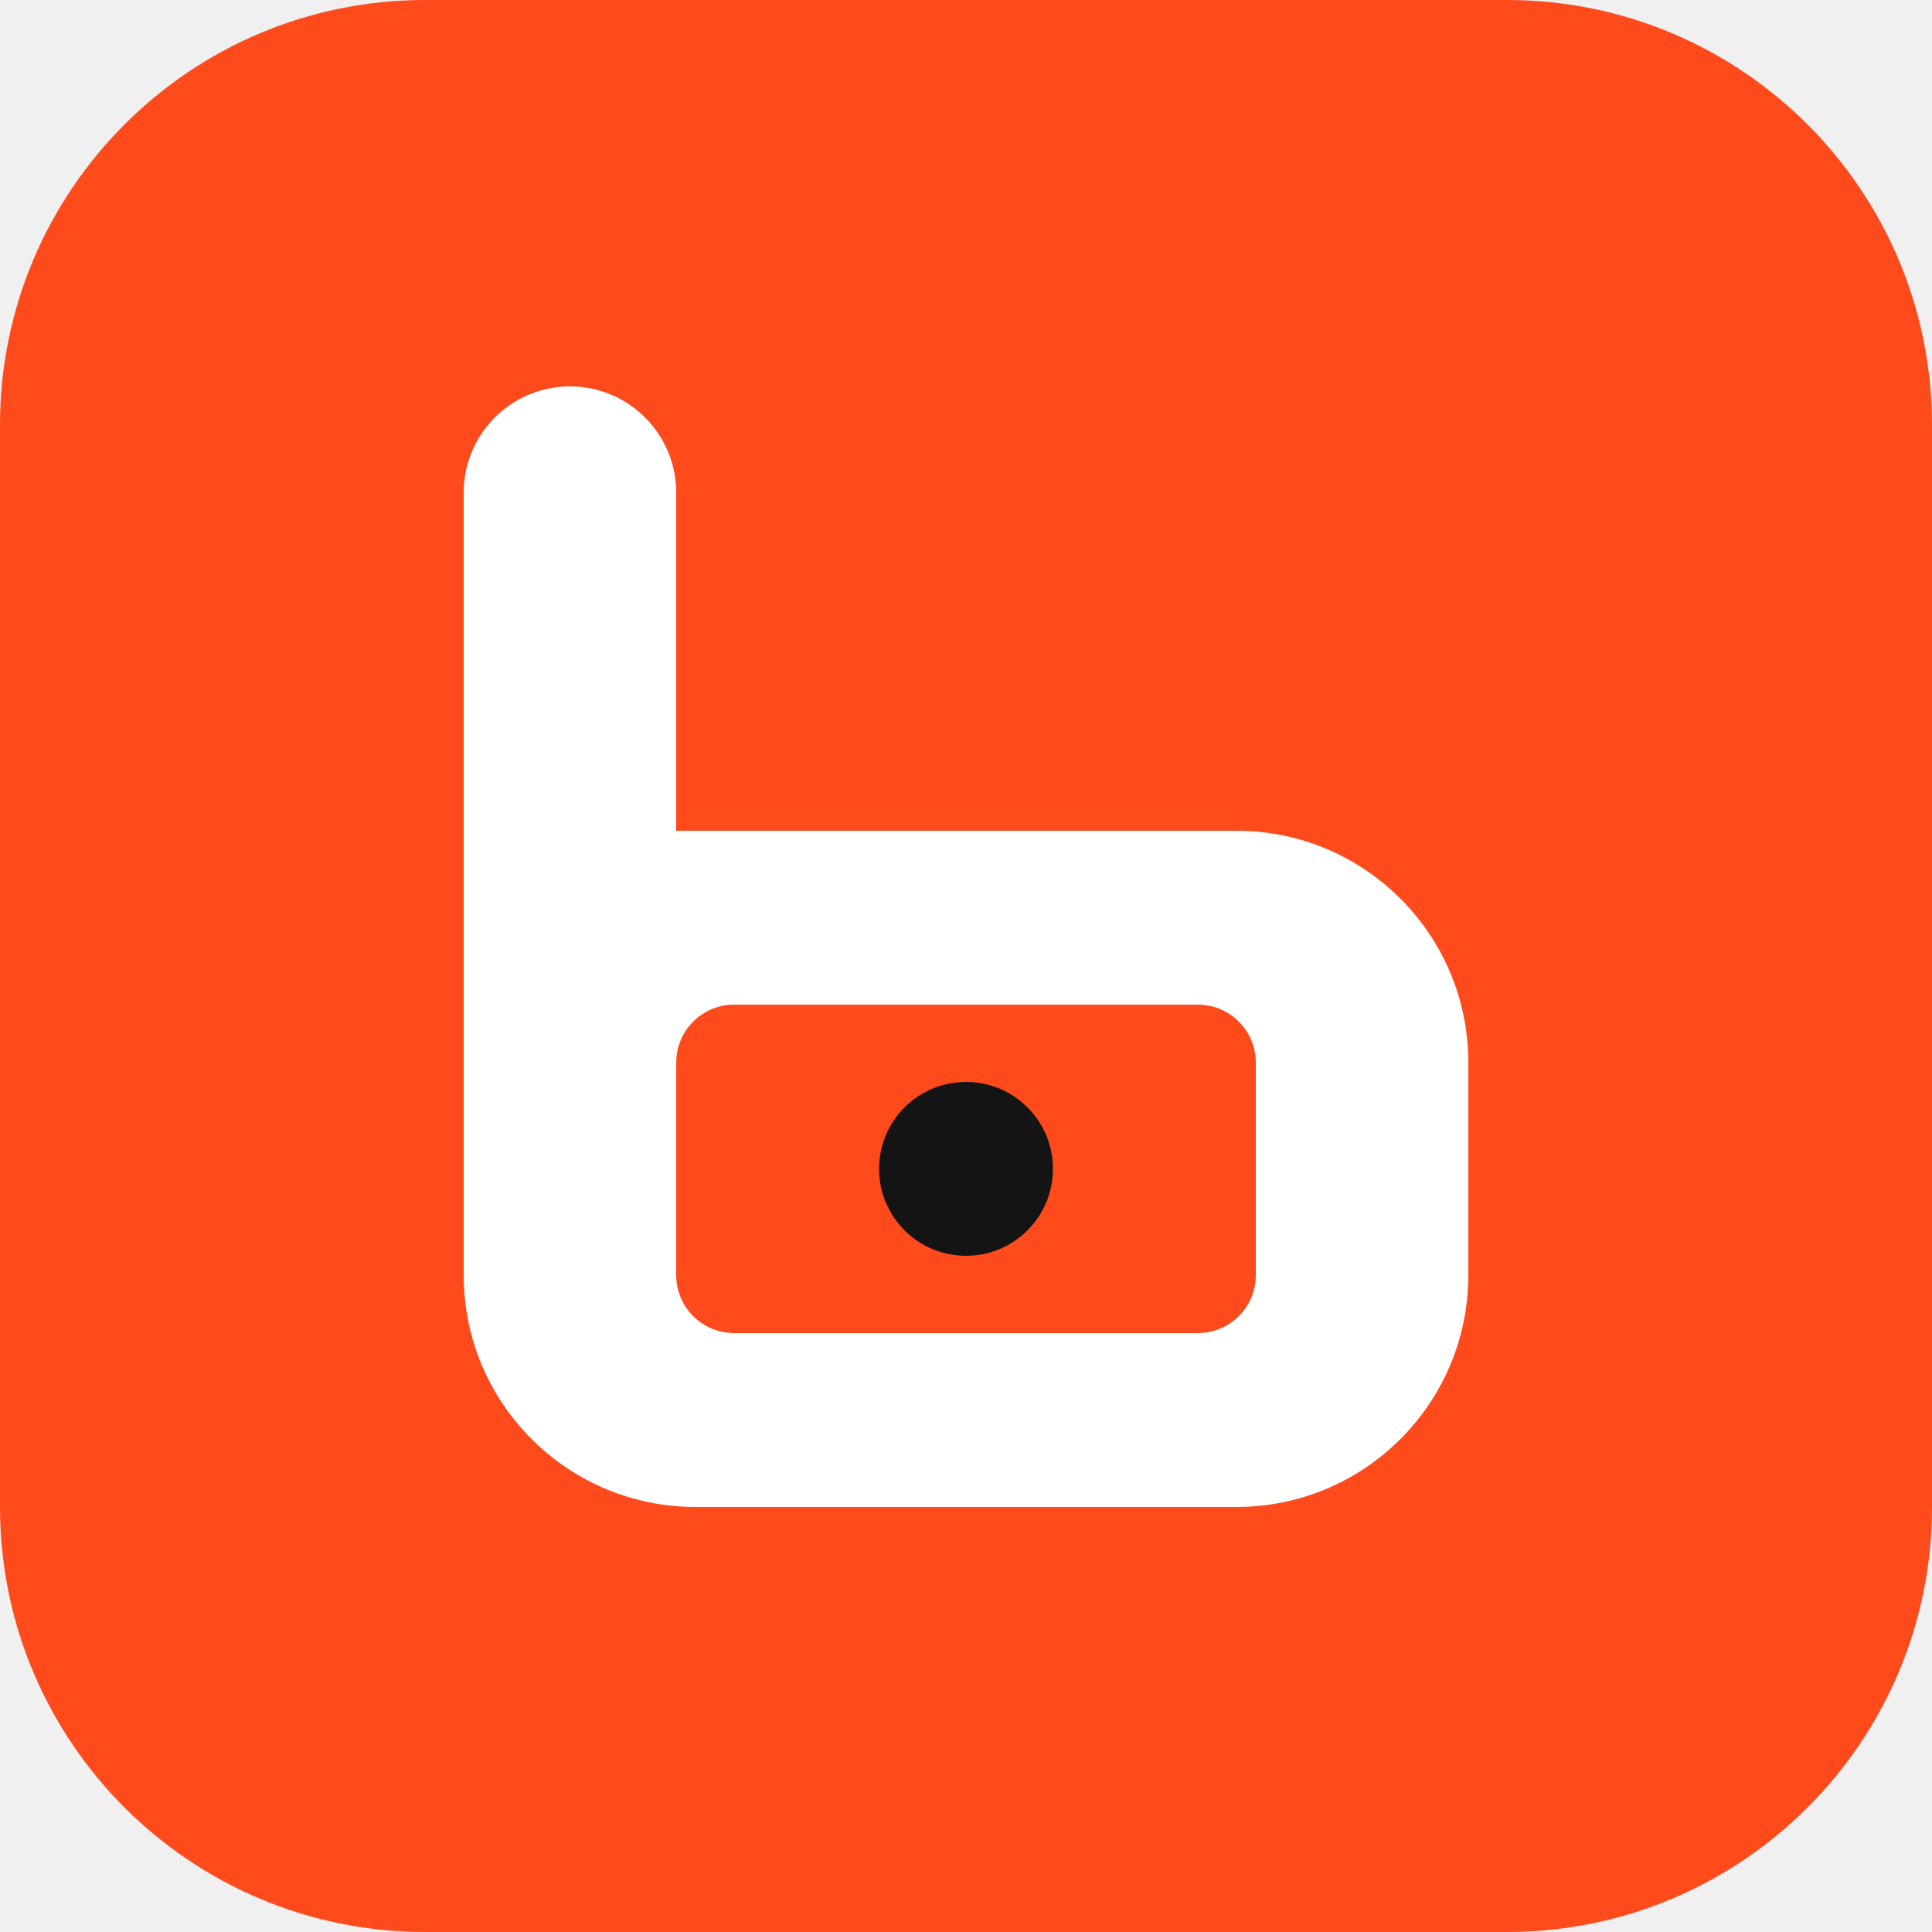
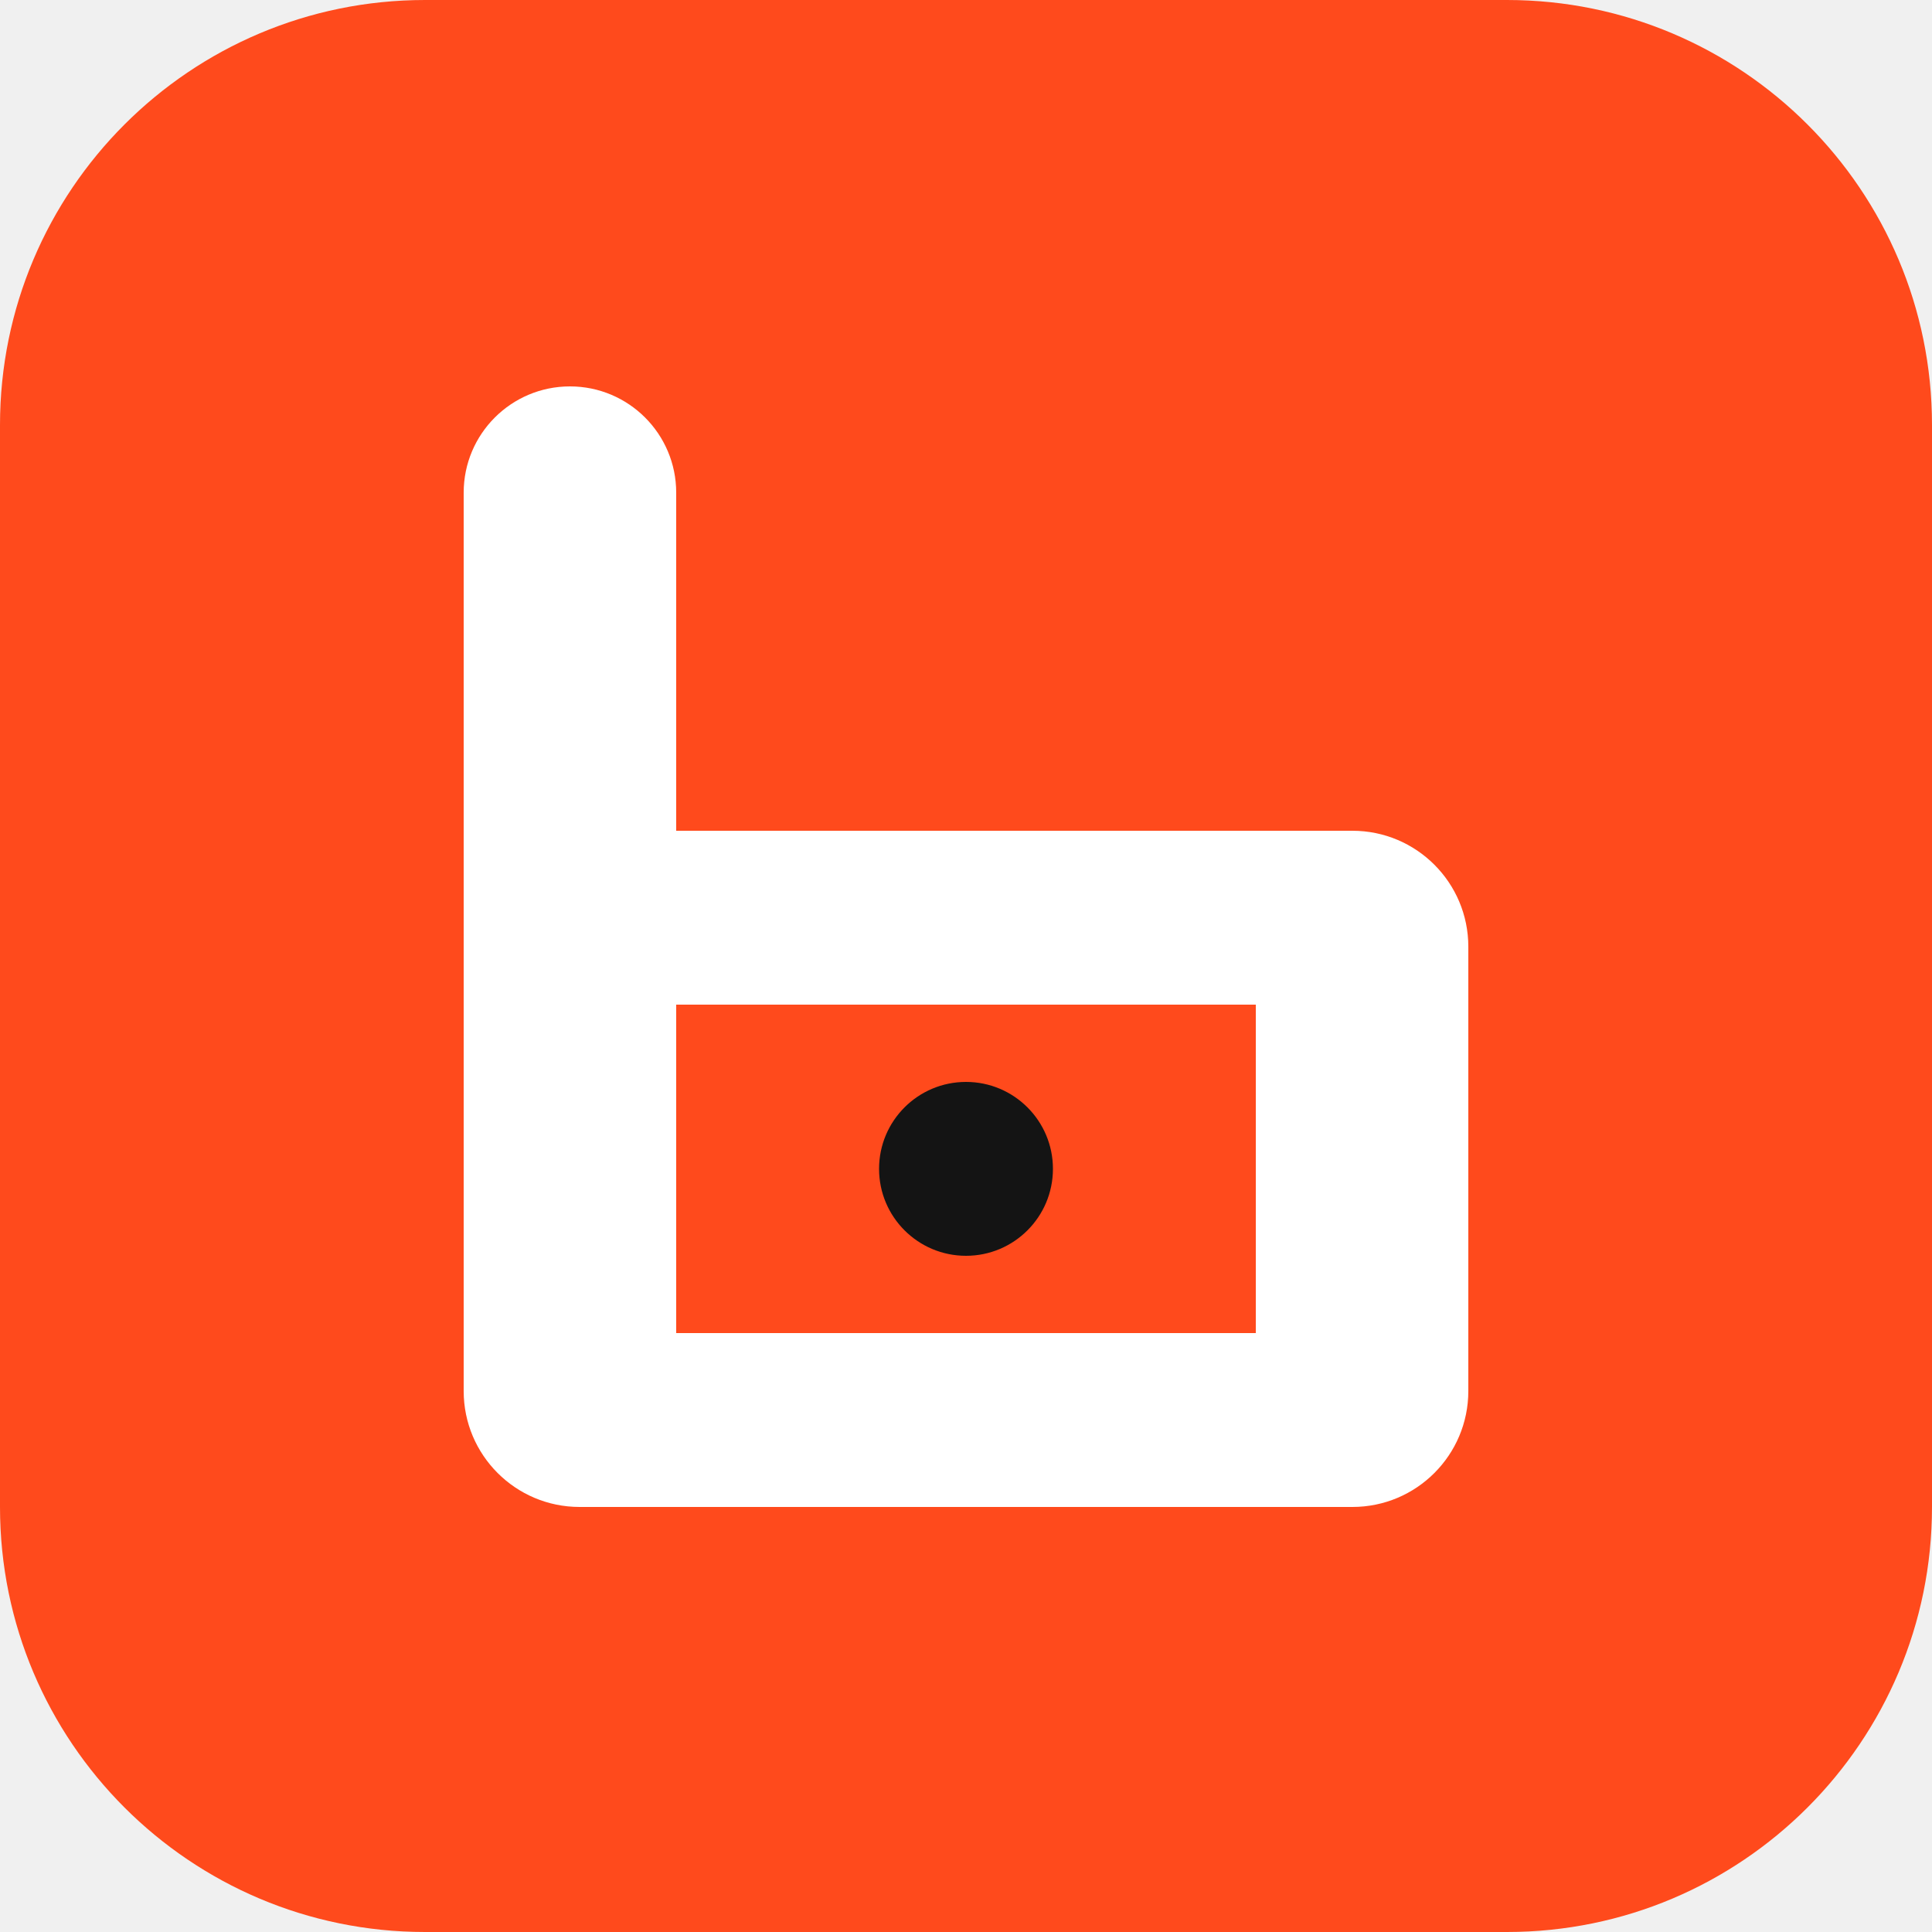
<svg xmlns="http://www.w3.org/2000/svg" viewBox="0 0 100 100" width="100" height="100">
  <rect width="100" height="100" rx="22" fill="#FF4A1C" />
  <g transform="translate(18 18)">
-     <path fill-rule="evenodd" fill="#FFFFFF" d="M6 7.5 A5.5 5.5 0 0 1 17 7.5 L17 25 L46 25 A12 12 0 0 1 58 37 L58 48 A12 12 0 0 1 46 60 L18 60 A12 12 0 0 1 6 48 Z M20 34 L44 34 A3 3 0 0 1 47 37 L47 48 A3 3 0 0 1 44 51 L20 51 A3 3 0 0 1 17 48 L17 37 A3 3 0 0 1 20 34 Z" />
+     <path fill-rule="evenodd" fill="#FFFFFF" d="M6 7.5 A5.5 5.5 0 0 1 17 7.5 L17 25 L52 25 A6 6 0 0 1 58 31 L58 54 A6 6 0 0 1 52 60 L12 60 A6 6 0 0 1 6 54 Z M17 34 L47 34 L47 51 L17 51 Z" />
    <circle cx="32" cy="42.5" r="4.5" fill="#141414" />
  </g>
</svg>
